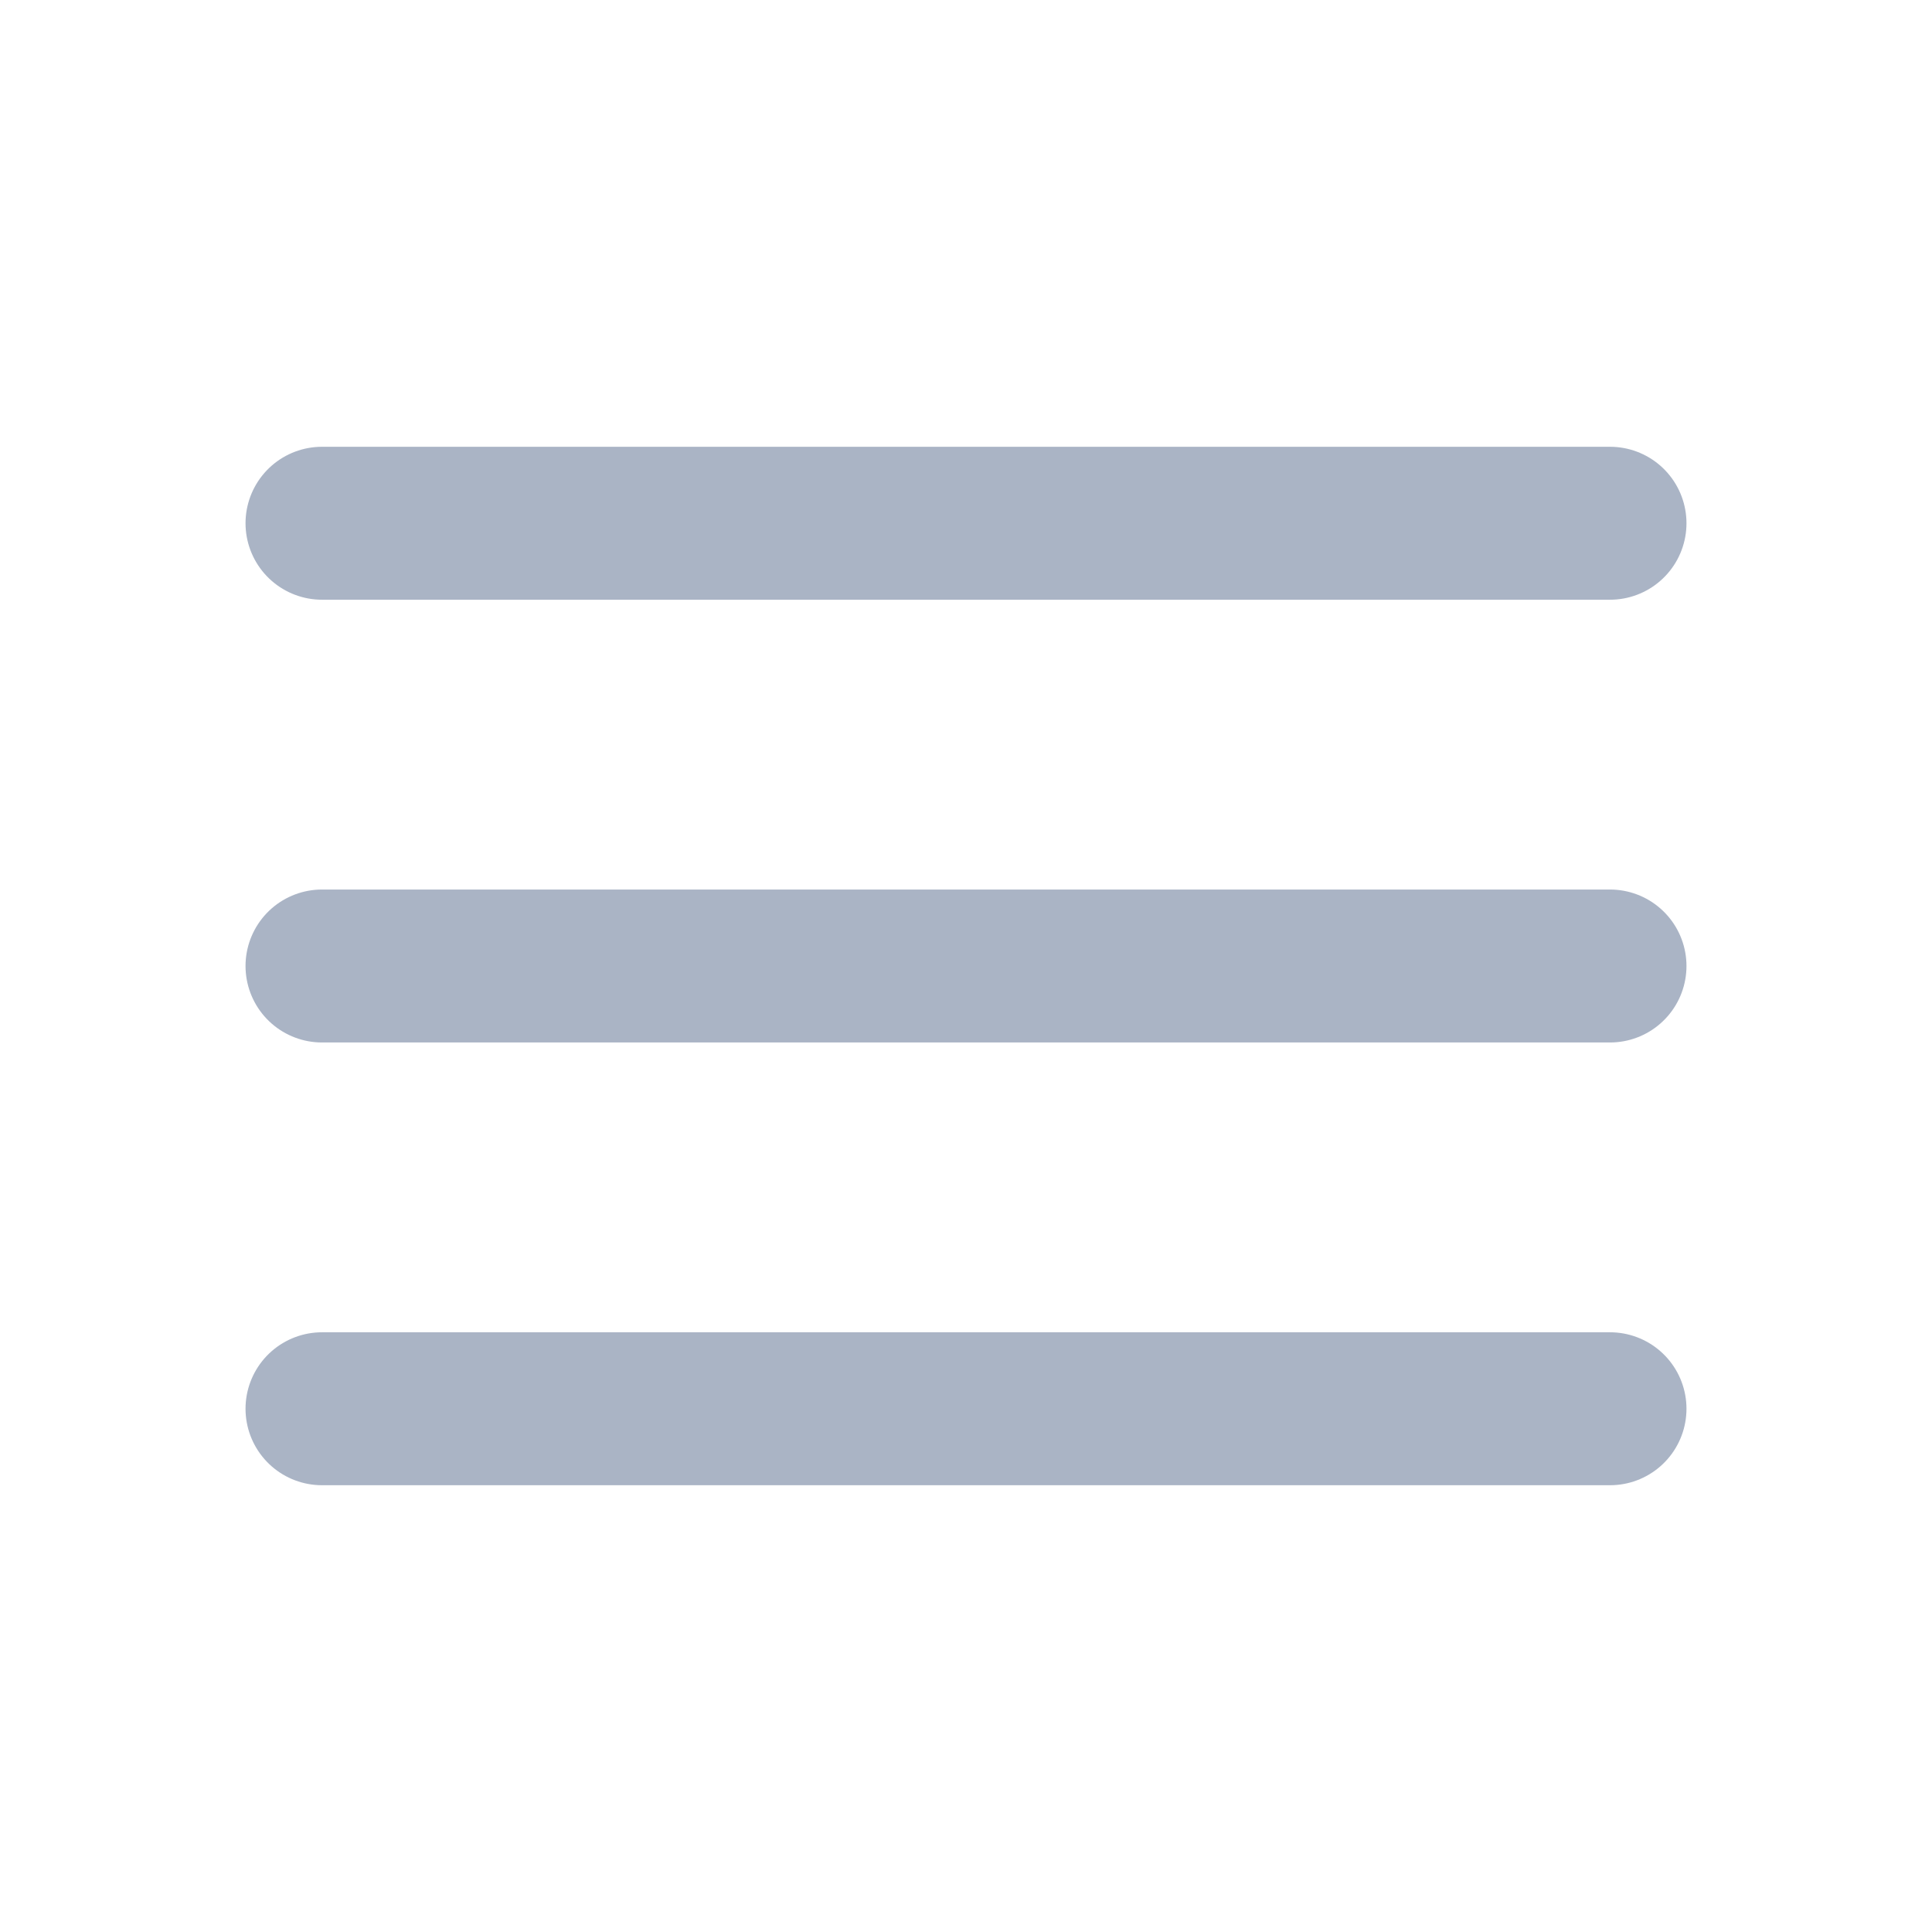
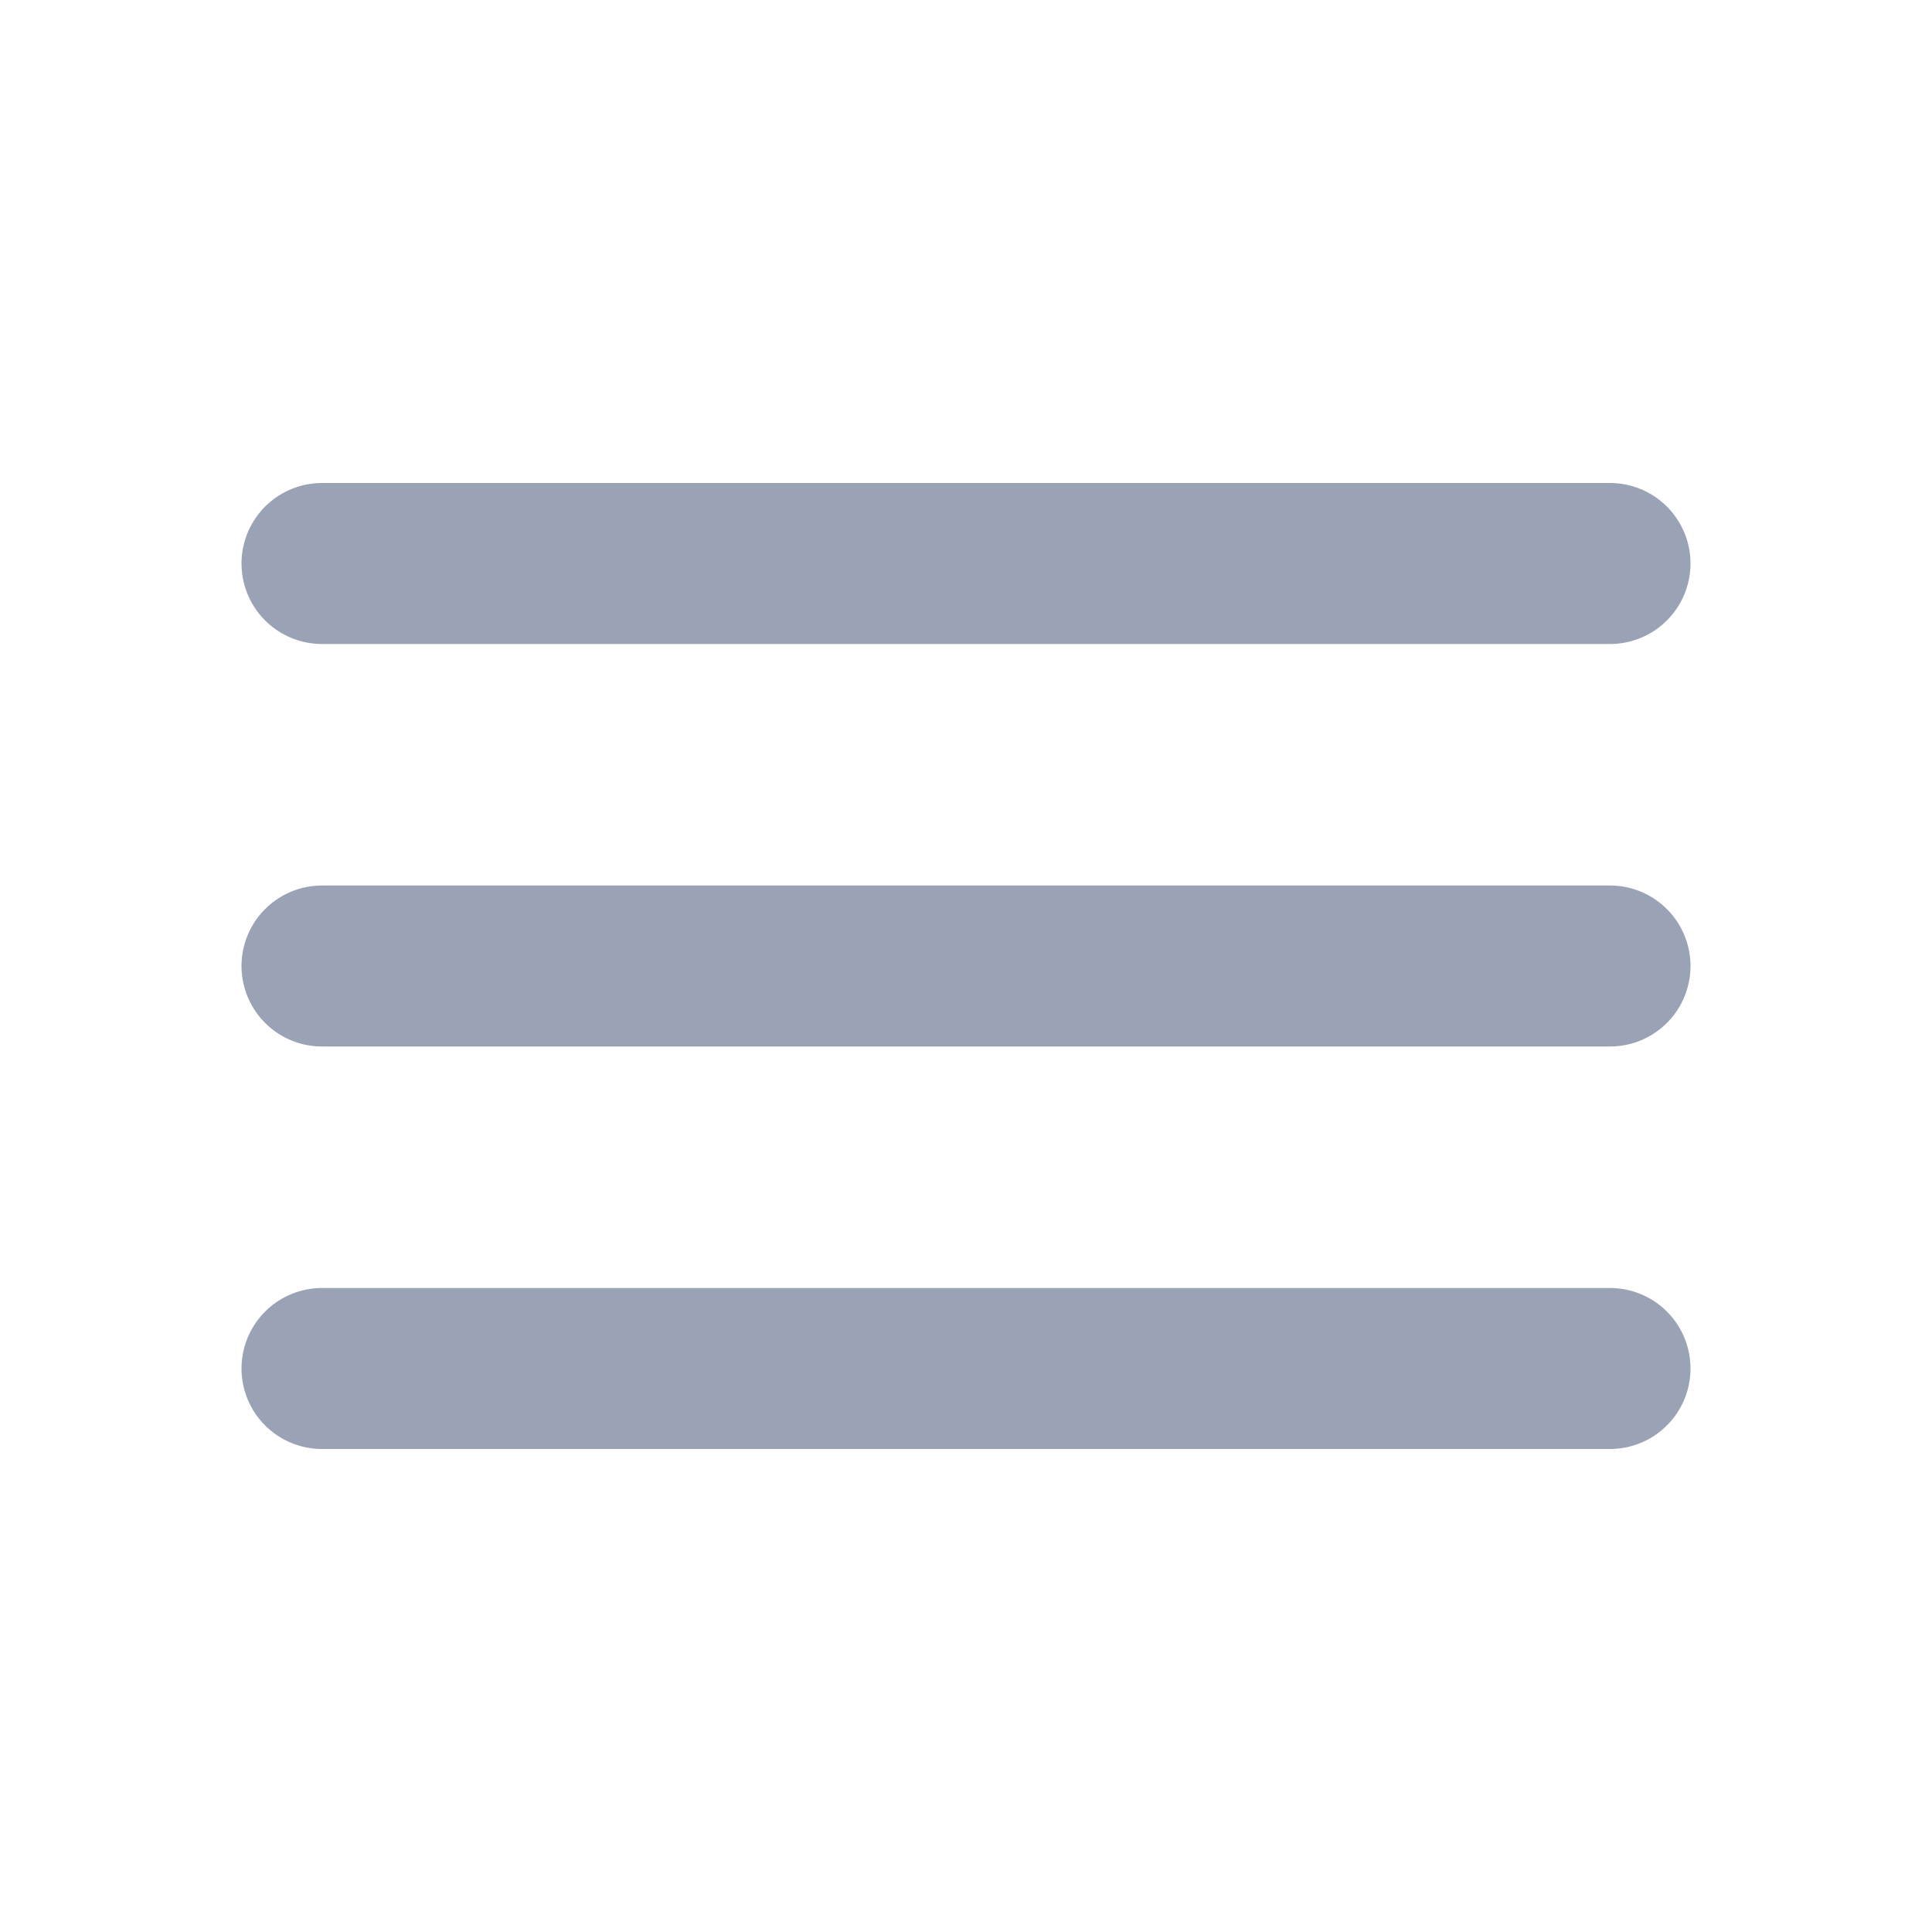
- <svg xmlns="http://www.w3.org/2000/svg" viewBox="0 0 24 24" fill="none" stroke="#aab4c5" stroke-width="1.9" stroke-linecap="round" stroke-linejoin="round">
-   <path d="M4 6.5h16M4 12h16M4 17.5h16" />
+ <svg xmlns="http://www.w3.org/2000/svg" viewBox="0 0 24 24">
+   <path d="M4 7h16" fill="none" stroke="#9AA3B5" stroke-width="2" stroke-linecap="round" stroke-linejoin="round" />
+   <path d="M4 12h16" fill="none" stroke="#9AA3B5" stroke-width="2" stroke-linecap="round" stroke-linejoin="round" />
+   <path d="M4 17h16" fill="none" stroke="#9AA3B5" stroke-width="2" stroke-linecap="round" stroke-linejoin="round" />
</svg>
